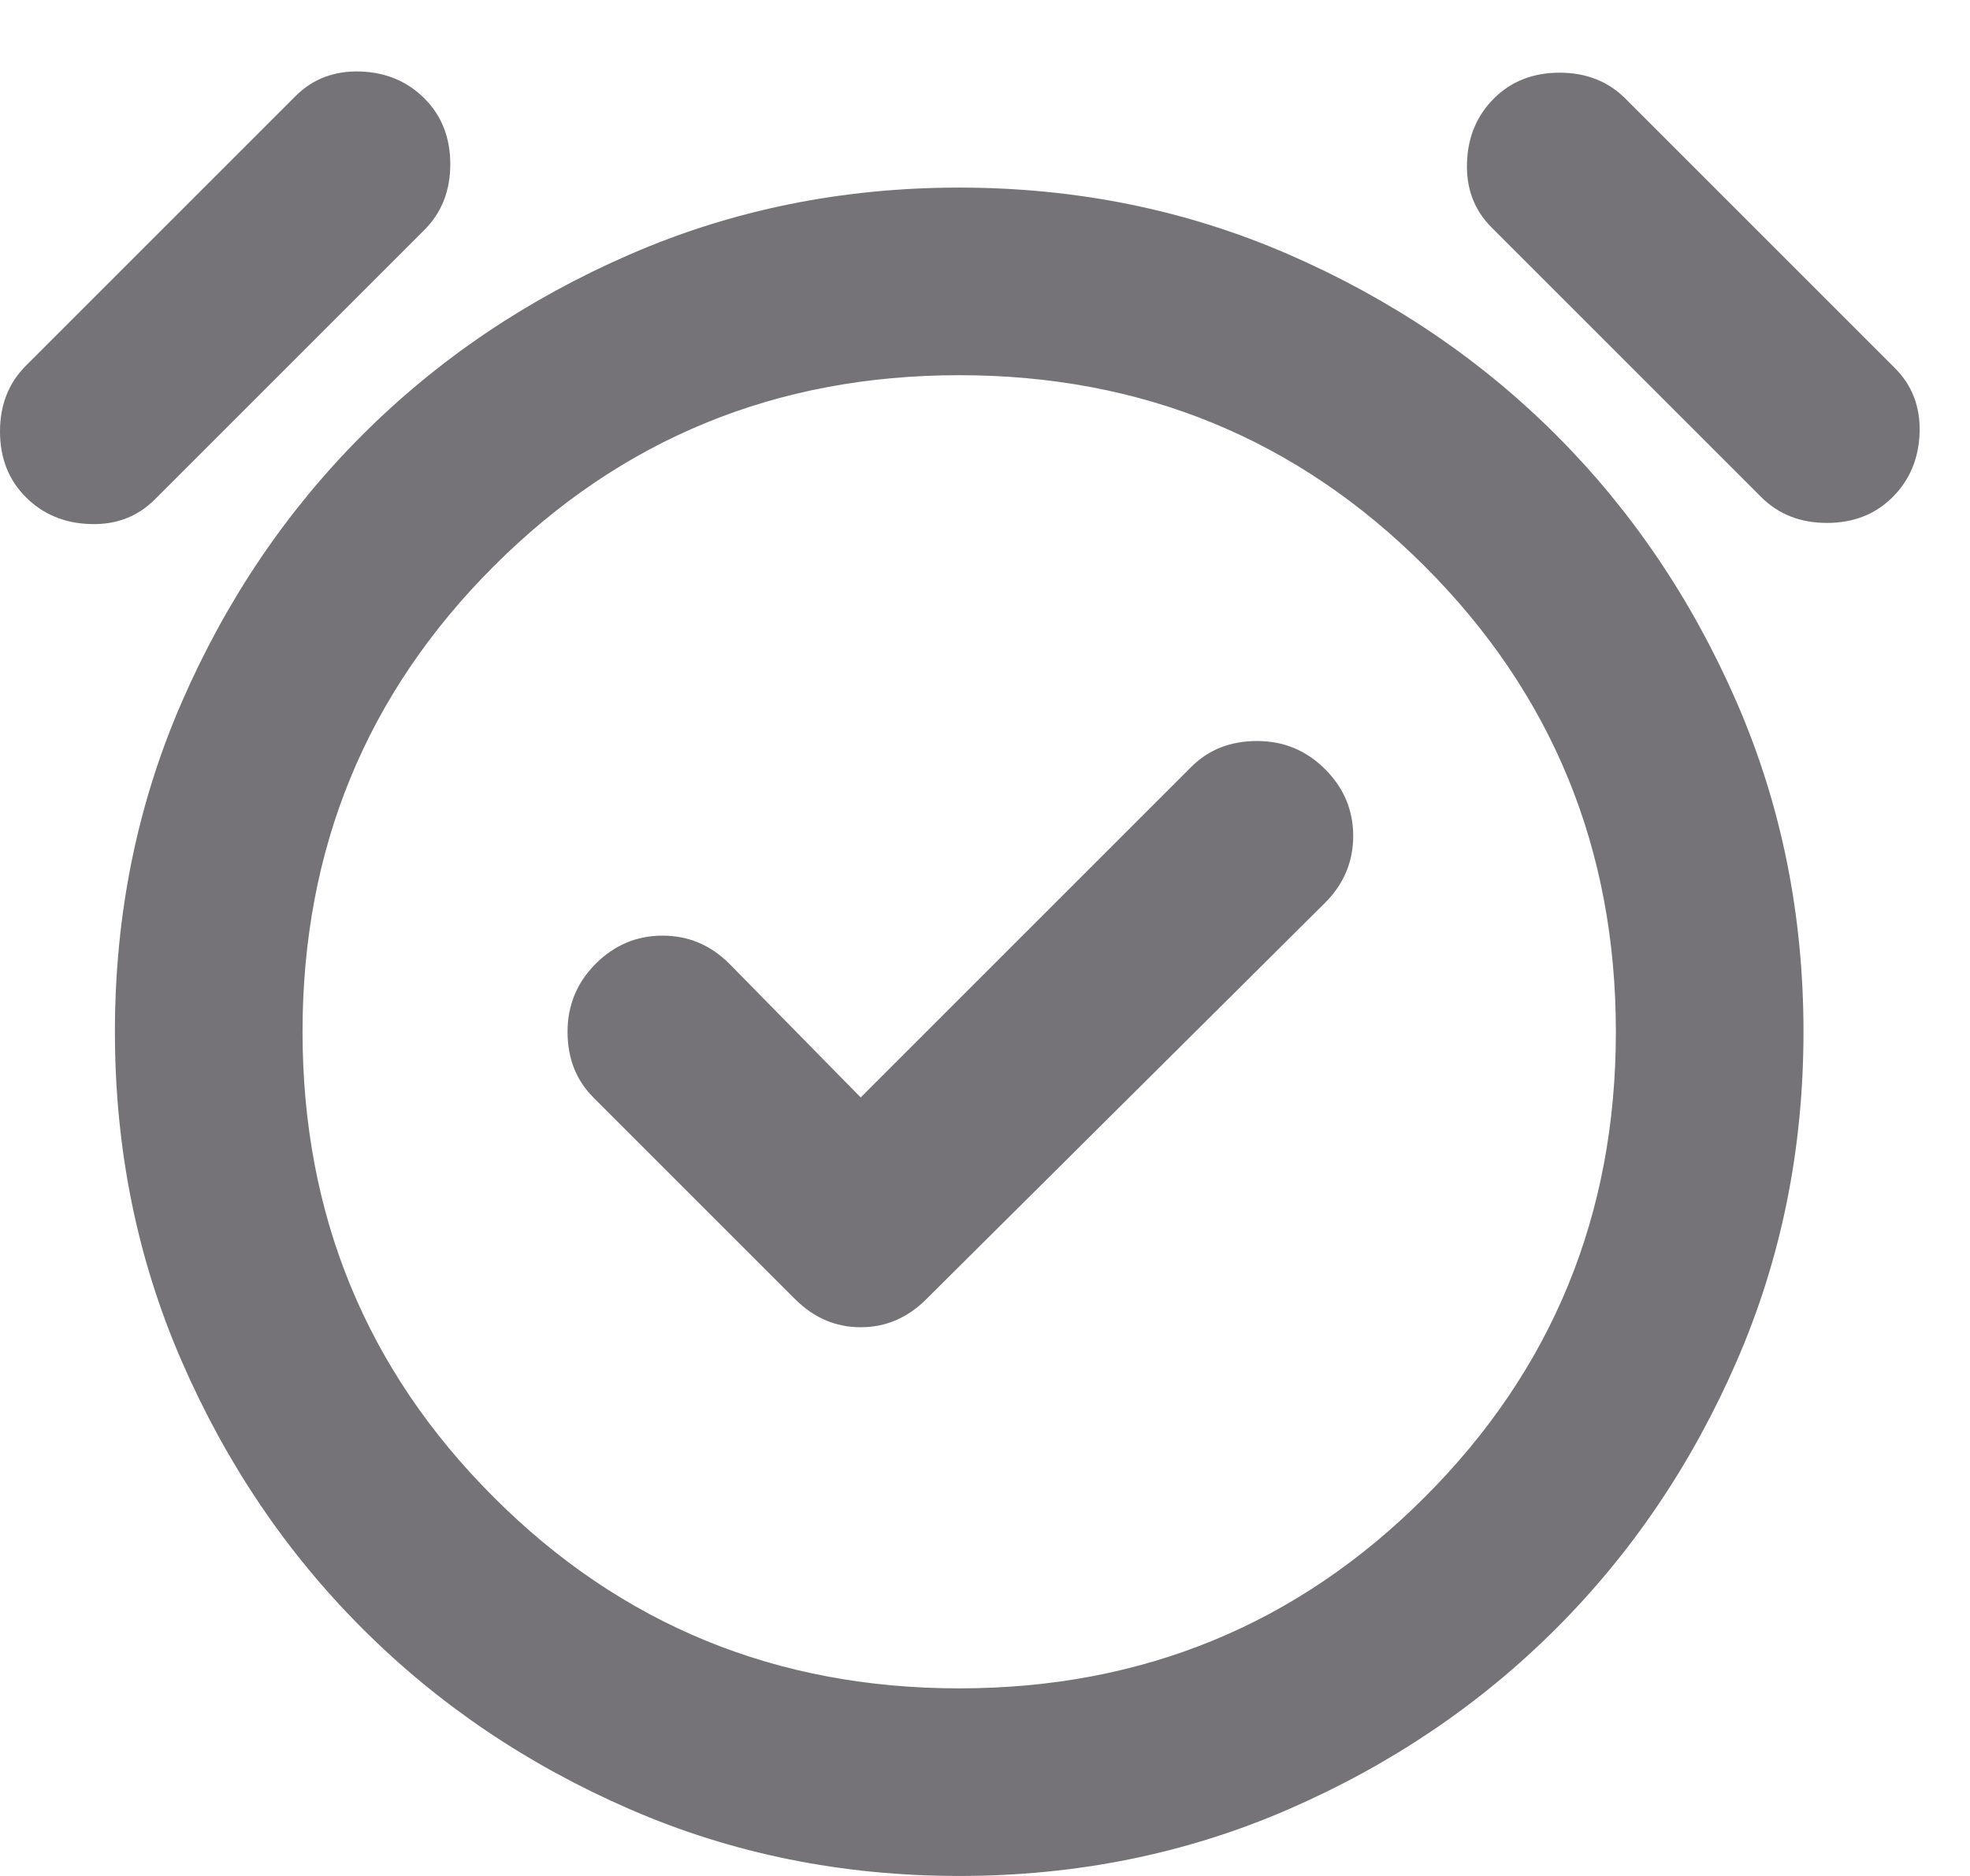
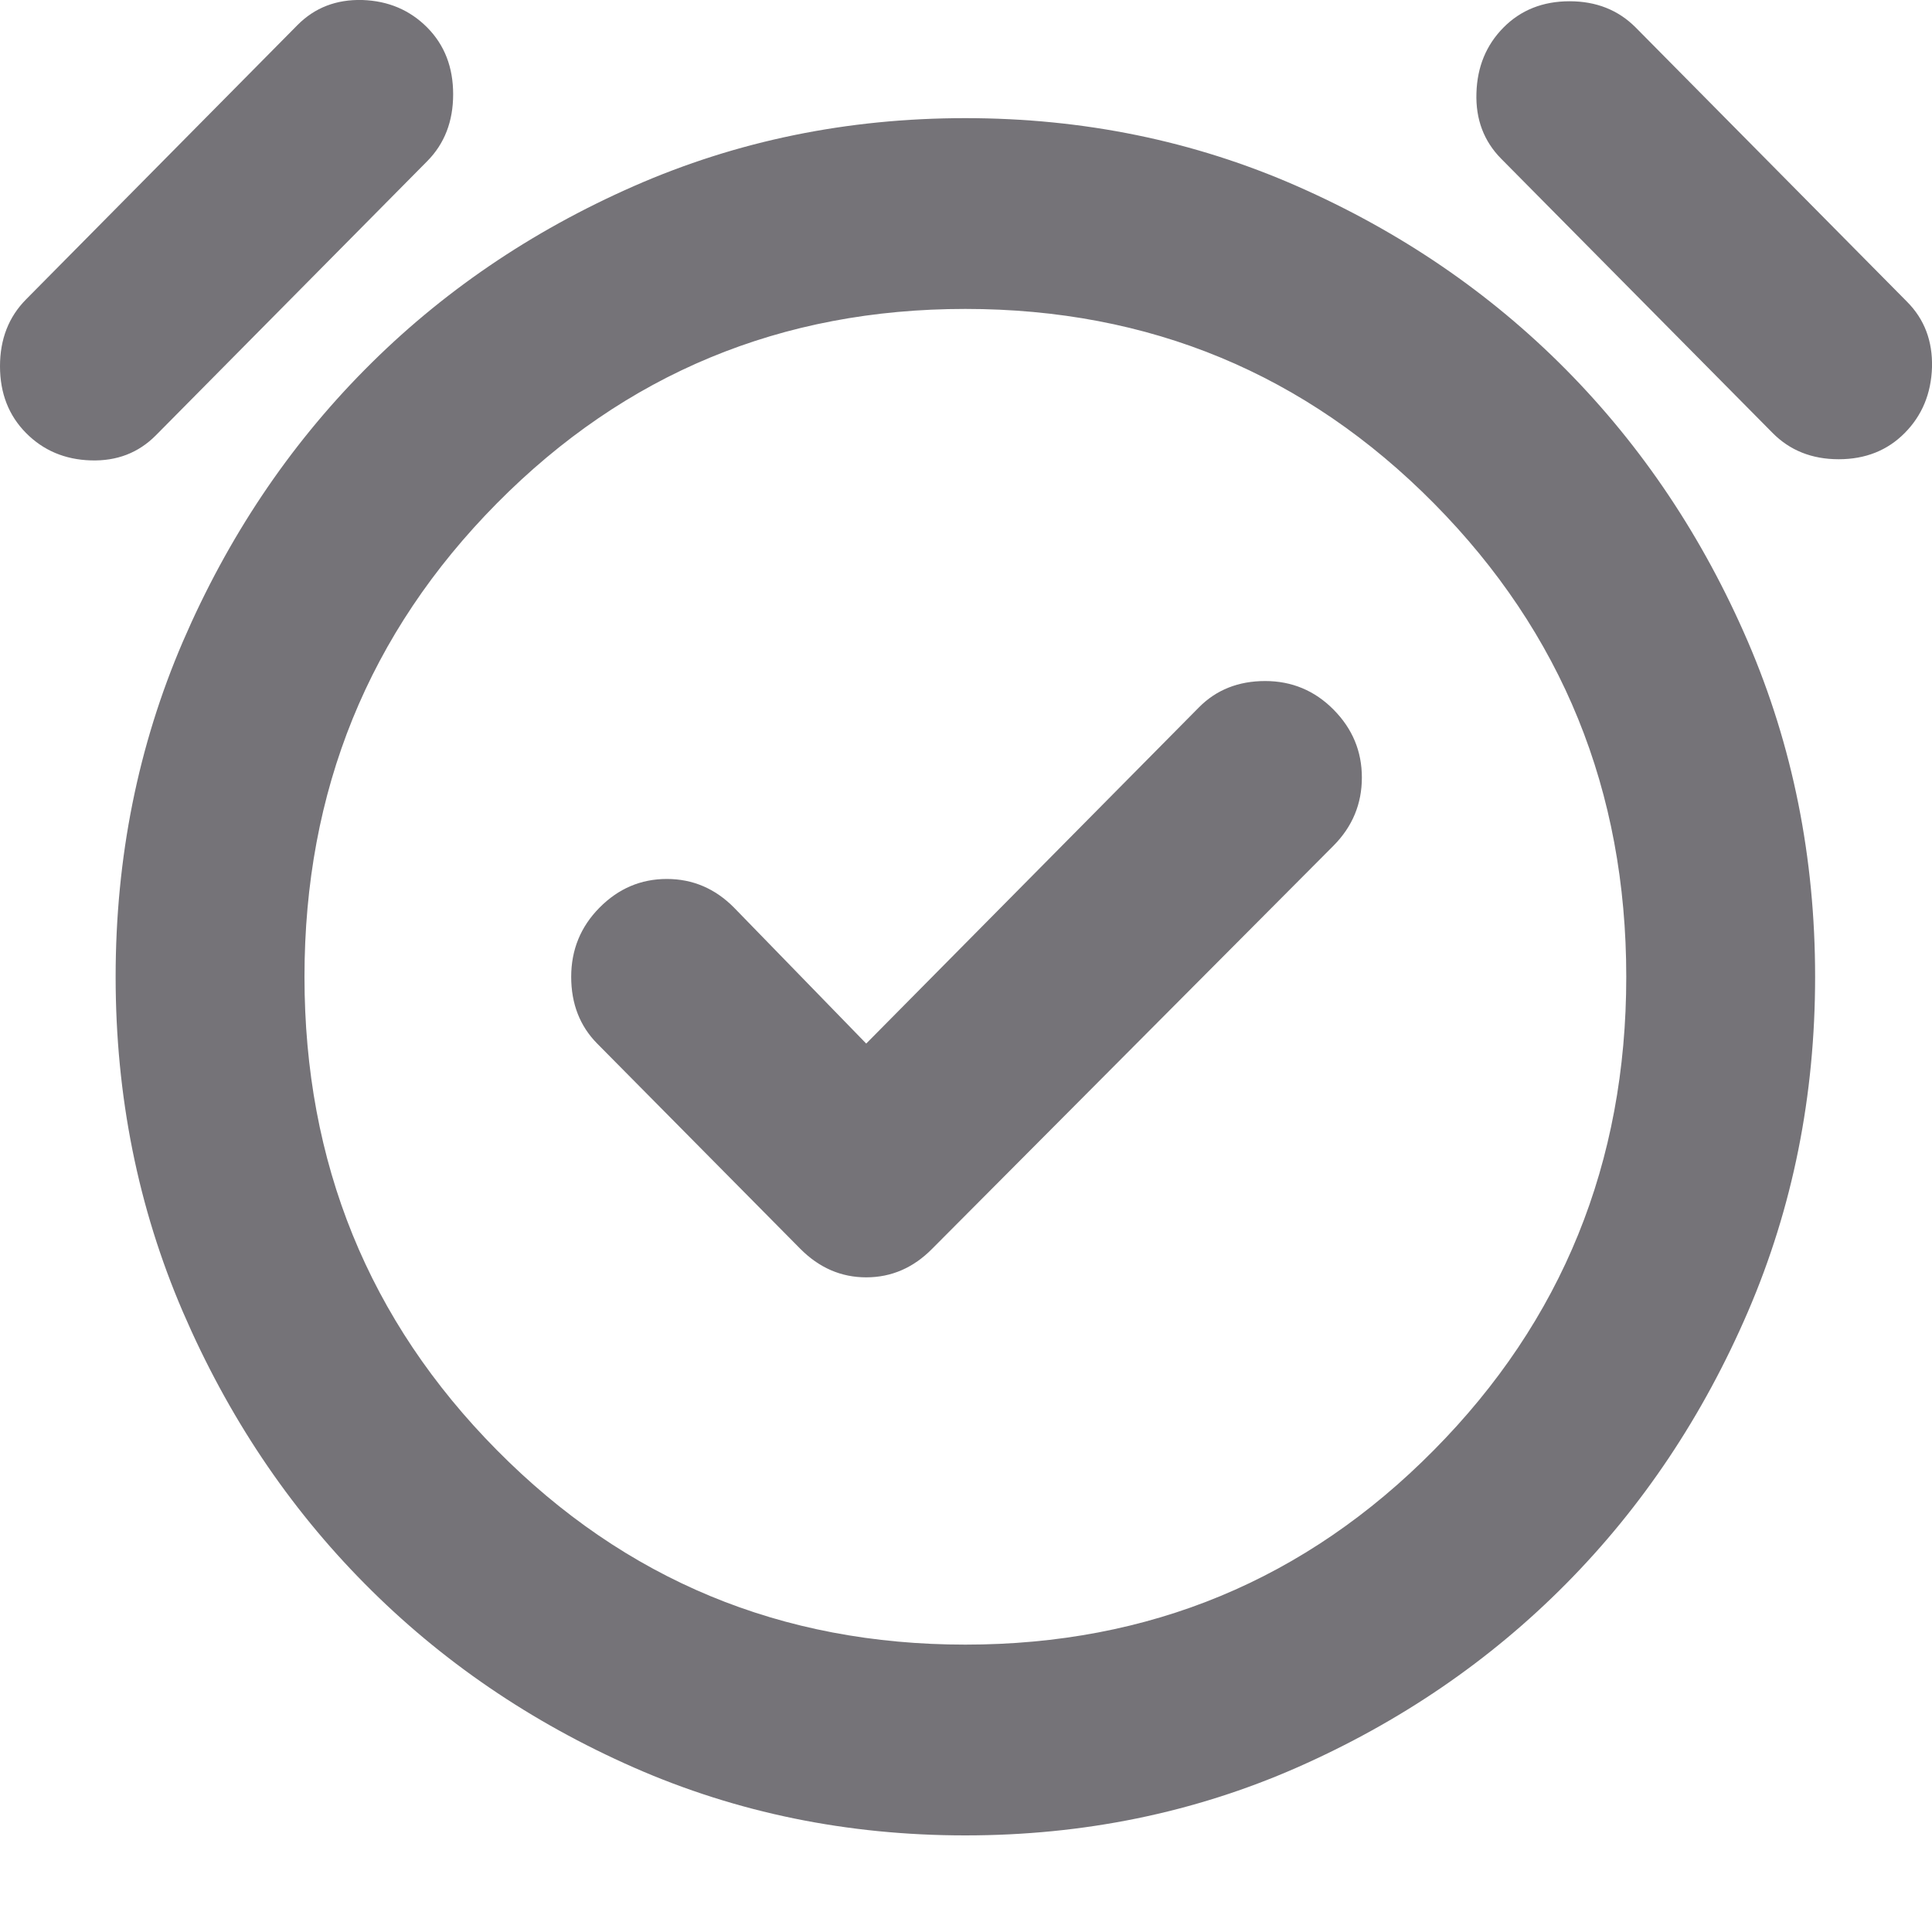
- <svg xmlns="http://www.w3.org/2000/svg" width="21" height="20" viewBox="0 0 21 20" fill="none">
-   <path d="M9.175 11.7L7.775 10.275C7.575 10.075 7.338 9.975 7.063 9.975C6.788 9.975 6.55 10.075 6.35 10.275C6.15 10.475 6.05 10.717 6.05 11C6.05 11.283 6.142 11.517 6.325 11.7L8.475 13.85C8.675 14.05 8.908 14.15 9.175 14.15C9.442 14.15 9.675 14.05 9.875 13.85L14.125 9.625C14.325 9.425 14.425 9.187 14.425 8.912C14.425 8.637 14.325 8.4 14.125 8.2C13.925 8 13.683 7.9 13.4 7.9C13.117 7.9 12.883 7.992 12.7 8.175L9.175 11.7ZM10.225 20C8.975 20 7.804 19.763 6.713 19.288C5.621 18.813 4.671 18.171 3.863 17.362C3.054 16.554 2.412 15.604 1.937 14.512C1.462 13.421 1.225 12.25 1.225 11C1.225 9.75 1.462 8.579 1.937 7.487C2.412 6.396 3.054 5.446 3.863 4.637C4.671 3.829 5.621 3.188 6.713 2.713C7.804 2.238 8.975 2 10.225 2C11.475 2 12.646 2.238 13.738 2.713C14.829 3.188 15.779 3.829 16.588 4.637C17.396 5.446 18.038 6.396 18.513 7.487C18.988 8.579 19.225 9.75 19.225 11C19.225 12.25 18.988 13.421 18.513 14.512C18.038 15.604 17.396 16.554 16.588 17.362C15.779 18.171 14.829 18.813 13.738 19.288C12.646 19.763 11.475 20 10.225 20ZM1.65 5.325C1.467 5.508 1.238 5.596 0.963 5.587C0.688 5.579 0.458 5.483 0.275 5.3C0.092 5.117 0 4.883 0 4.6C0 4.317 0.092 4.083 0.275 3.9L3.15 1.025C3.333 0.842 3.563 0.754 3.838 0.762C4.113 0.771 4.342 0.867 4.525 1.05C4.708 1.233 4.8 1.467 4.8 1.75C4.8 2.033 4.708 2.267 4.525 2.45L1.65 5.325ZM18.775 5.3L15.9 2.425C15.717 2.242 15.629 2.012 15.638 1.737C15.646 1.462 15.742 1.233 15.925 1.05C16.108 0.867 16.342 0.775 16.625 0.775C16.908 0.775 17.142 0.867 17.325 1.05L20.2 3.925C20.383 4.108 20.471 4.337 20.463 4.612C20.454 4.887 20.358 5.117 20.175 5.3C19.992 5.483 19.758 5.575 19.475 5.575C19.192 5.575 18.958 5.483 18.775 5.3ZM10.225 18C12.175 18 13.829 17.321 15.187 15.962C16.546 14.604 17.225 12.95 17.225 11C17.225 9.05 16.546 7.396 15.187 6.037C13.829 4.679 12.175 4 10.225 4C8.275 4 6.621 4.679 5.263 6.037C3.904 7.396 3.225 9.05 3.225 11C3.225 12.95 3.904 14.604 5.263 15.962C6.621 17.321 8.275 18 10.225 18Z" fill="#757378" />
+ <svg xmlns="http://www.w3.org/2000/svg" width="20" height="20" viewBox="0 0 20 20" fill="none">
+   <path d="M8.967 10.803L7.599 9.396C7.403 9.198 7.171 9.099 6.903 9.099C6.634 9.099 6.402 9.198 6.206 9.396C6.011 9.593 5.913 9.832 5.913 10.112C5.913 10.391 6.003 10.622 6.182 10.803L8.283 12.926C8.479 13.124 8.707 13.223 8.967 13.223C9.228 13.223 9.456 13.124 9.651 12.926L13.805 8.754C14.001 8.556 14.098 8.321 14.098 8.049C14.098 7.778 14.001 7.544 13.805 7.346C13.61 7.149 13.373 7.05 13.097 7.05C12.82 7.05 12.591 7.141 12.412 7.322L8.967 10.803ZM9.993 19C8.772 19 7.628 18.766 6.561 18.297C5.494 17.827 4.565 17.193 3.776 16.395C2.985 15.597 2.358 14.659 1.893 13.58C1.429 12.502 1.197 11.346 1.197 10.112C1.197 8.877 1.429 7.721 1.893 6.642C2.358 5.564 2.985 4.626 3.776 3.827C4.565 3.029 5.494 2.396 6.561 1.927C7.628 1.458 8.772 1.223 9.993 1.223C11.215 1.223 12.36 1.458 13.427 1.927C14.493 2.396 15.422 3.029 16.212 3.827C17.002 4.626 17.629 5.564 18.094 6.642C18.558 7.721 18.79 8.877 18.79 10.112C18.79 11.346 18.558 12.502 18.094 13.58C17.629 14.659 17.002 15.597 16.212 16.395C15.422 17.193 14.493 17.827 13.427 18.297C12.36 18.766 11.215 19 9.993 19ZM1.613 4.507C1.433 4.688 1.21 4.774 0.941 4.766C0.672 4.758 0.448 4.663 0.269 4.482C0.09 4.301 0 4.071 0 3.791C0 3.511 0.09 3.281 0.269 3.1L3.079 0.26C3.258 0.079 3.482 -0.007 3.751 0C4.02 0.009 4.243 0.104 4.423 0.285C4.602 0.466 4.691 0.696 4.691 0.976C4.691 1.256 4.602 1.487 4.423 1.668L1.613 4.507ZM18.35 4.482L15.54 1.643C15.361 1.462 15.275 1.235 15.284 0.963C15.292 0.692 15.385 0.466 15.564 0.285C15.743 0.104 15.972 0.013 16.248 0.013C16.525 0.013 16.753 0.104 16.933 0.285L19.742 3.124C19.922 3.305 20.007 3.531 20 3.803C19.991 4.075 19.897 4.301 19.718 4.482C19.539 4.663 19.311 4.754 19.034 4.754C18.757 4.754 18.529 4.663 18.35 4.482ZM9.993 17.025C11.899 17.025 13.516 16.354 14.843 15.012C16.171 13.671 16.835 12.037 16.835 10.112C16.835 8.186 16.171 6.552 14.843 5.21C13.516 3.869 11.899 3.198 9.993 3.198C8.088 3.198 6.471 3.869 5.144 5.21C3.816 6.552 3.152 8.186 3.152 10.112C3.152 12.037 3.816 13.671 5.144 15.012C6.471 16.354 8.088 17.025 9.993 17.025Z" fill="#757378" />
</svg>
